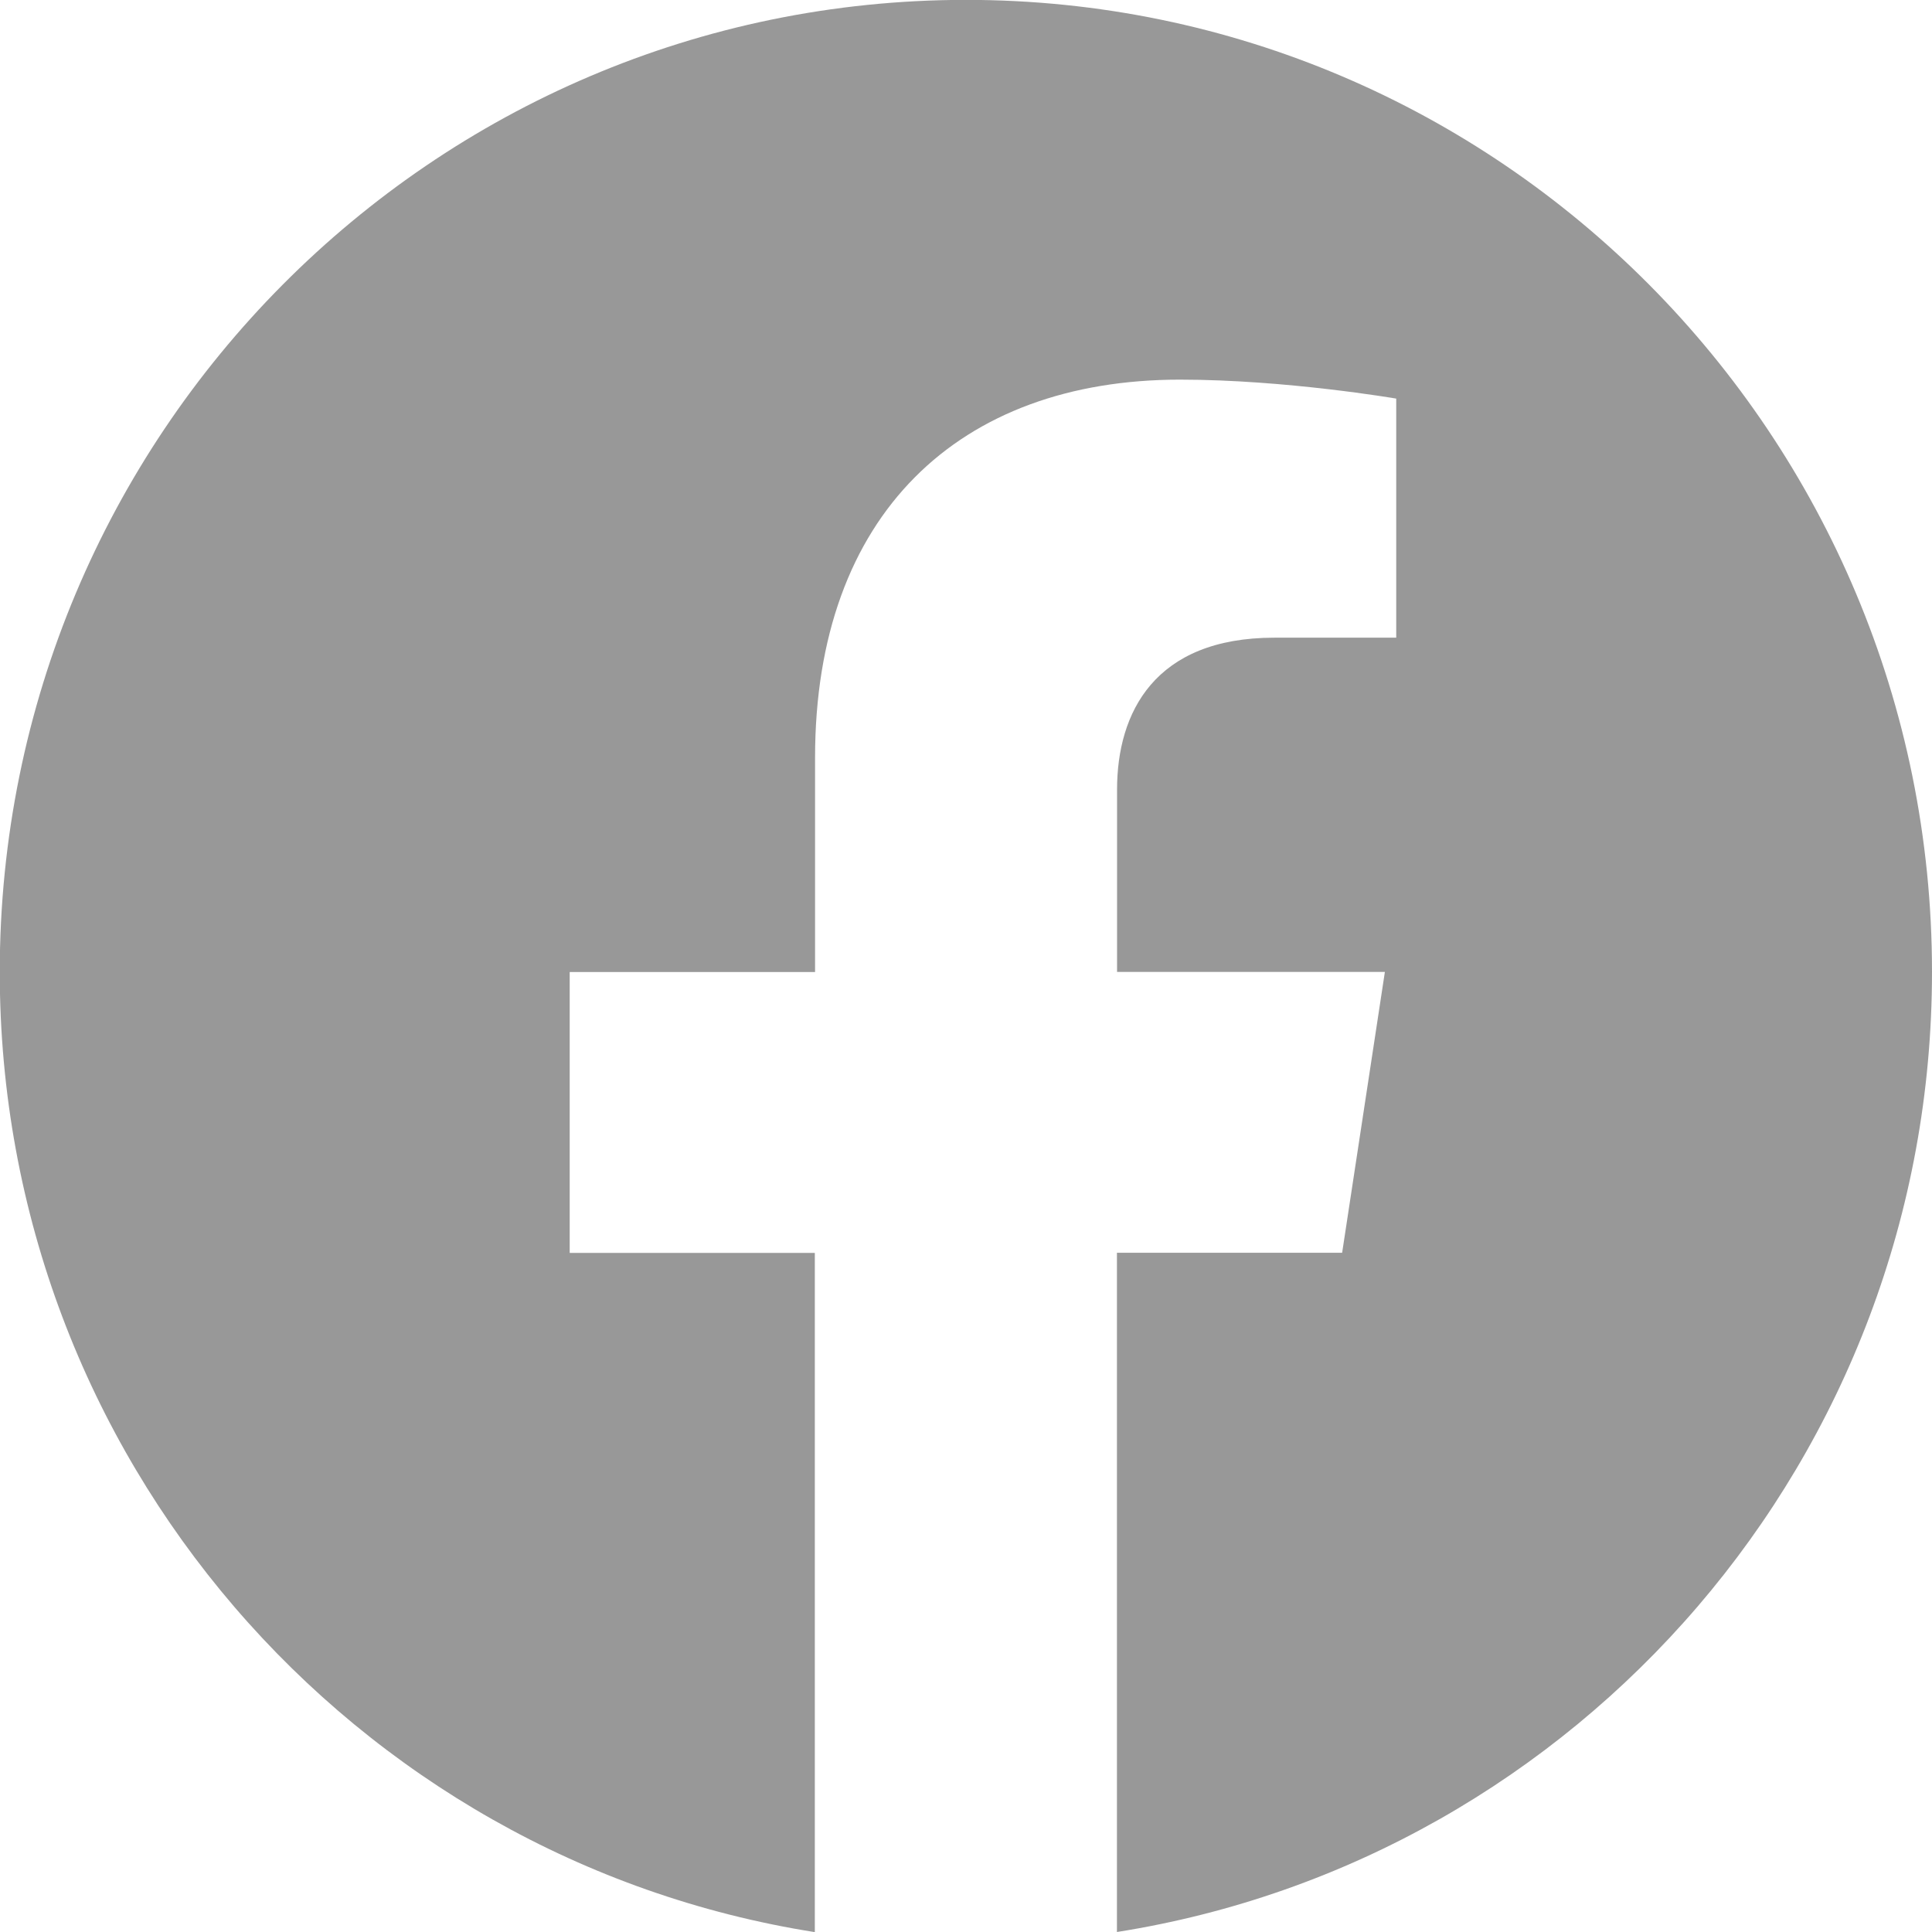
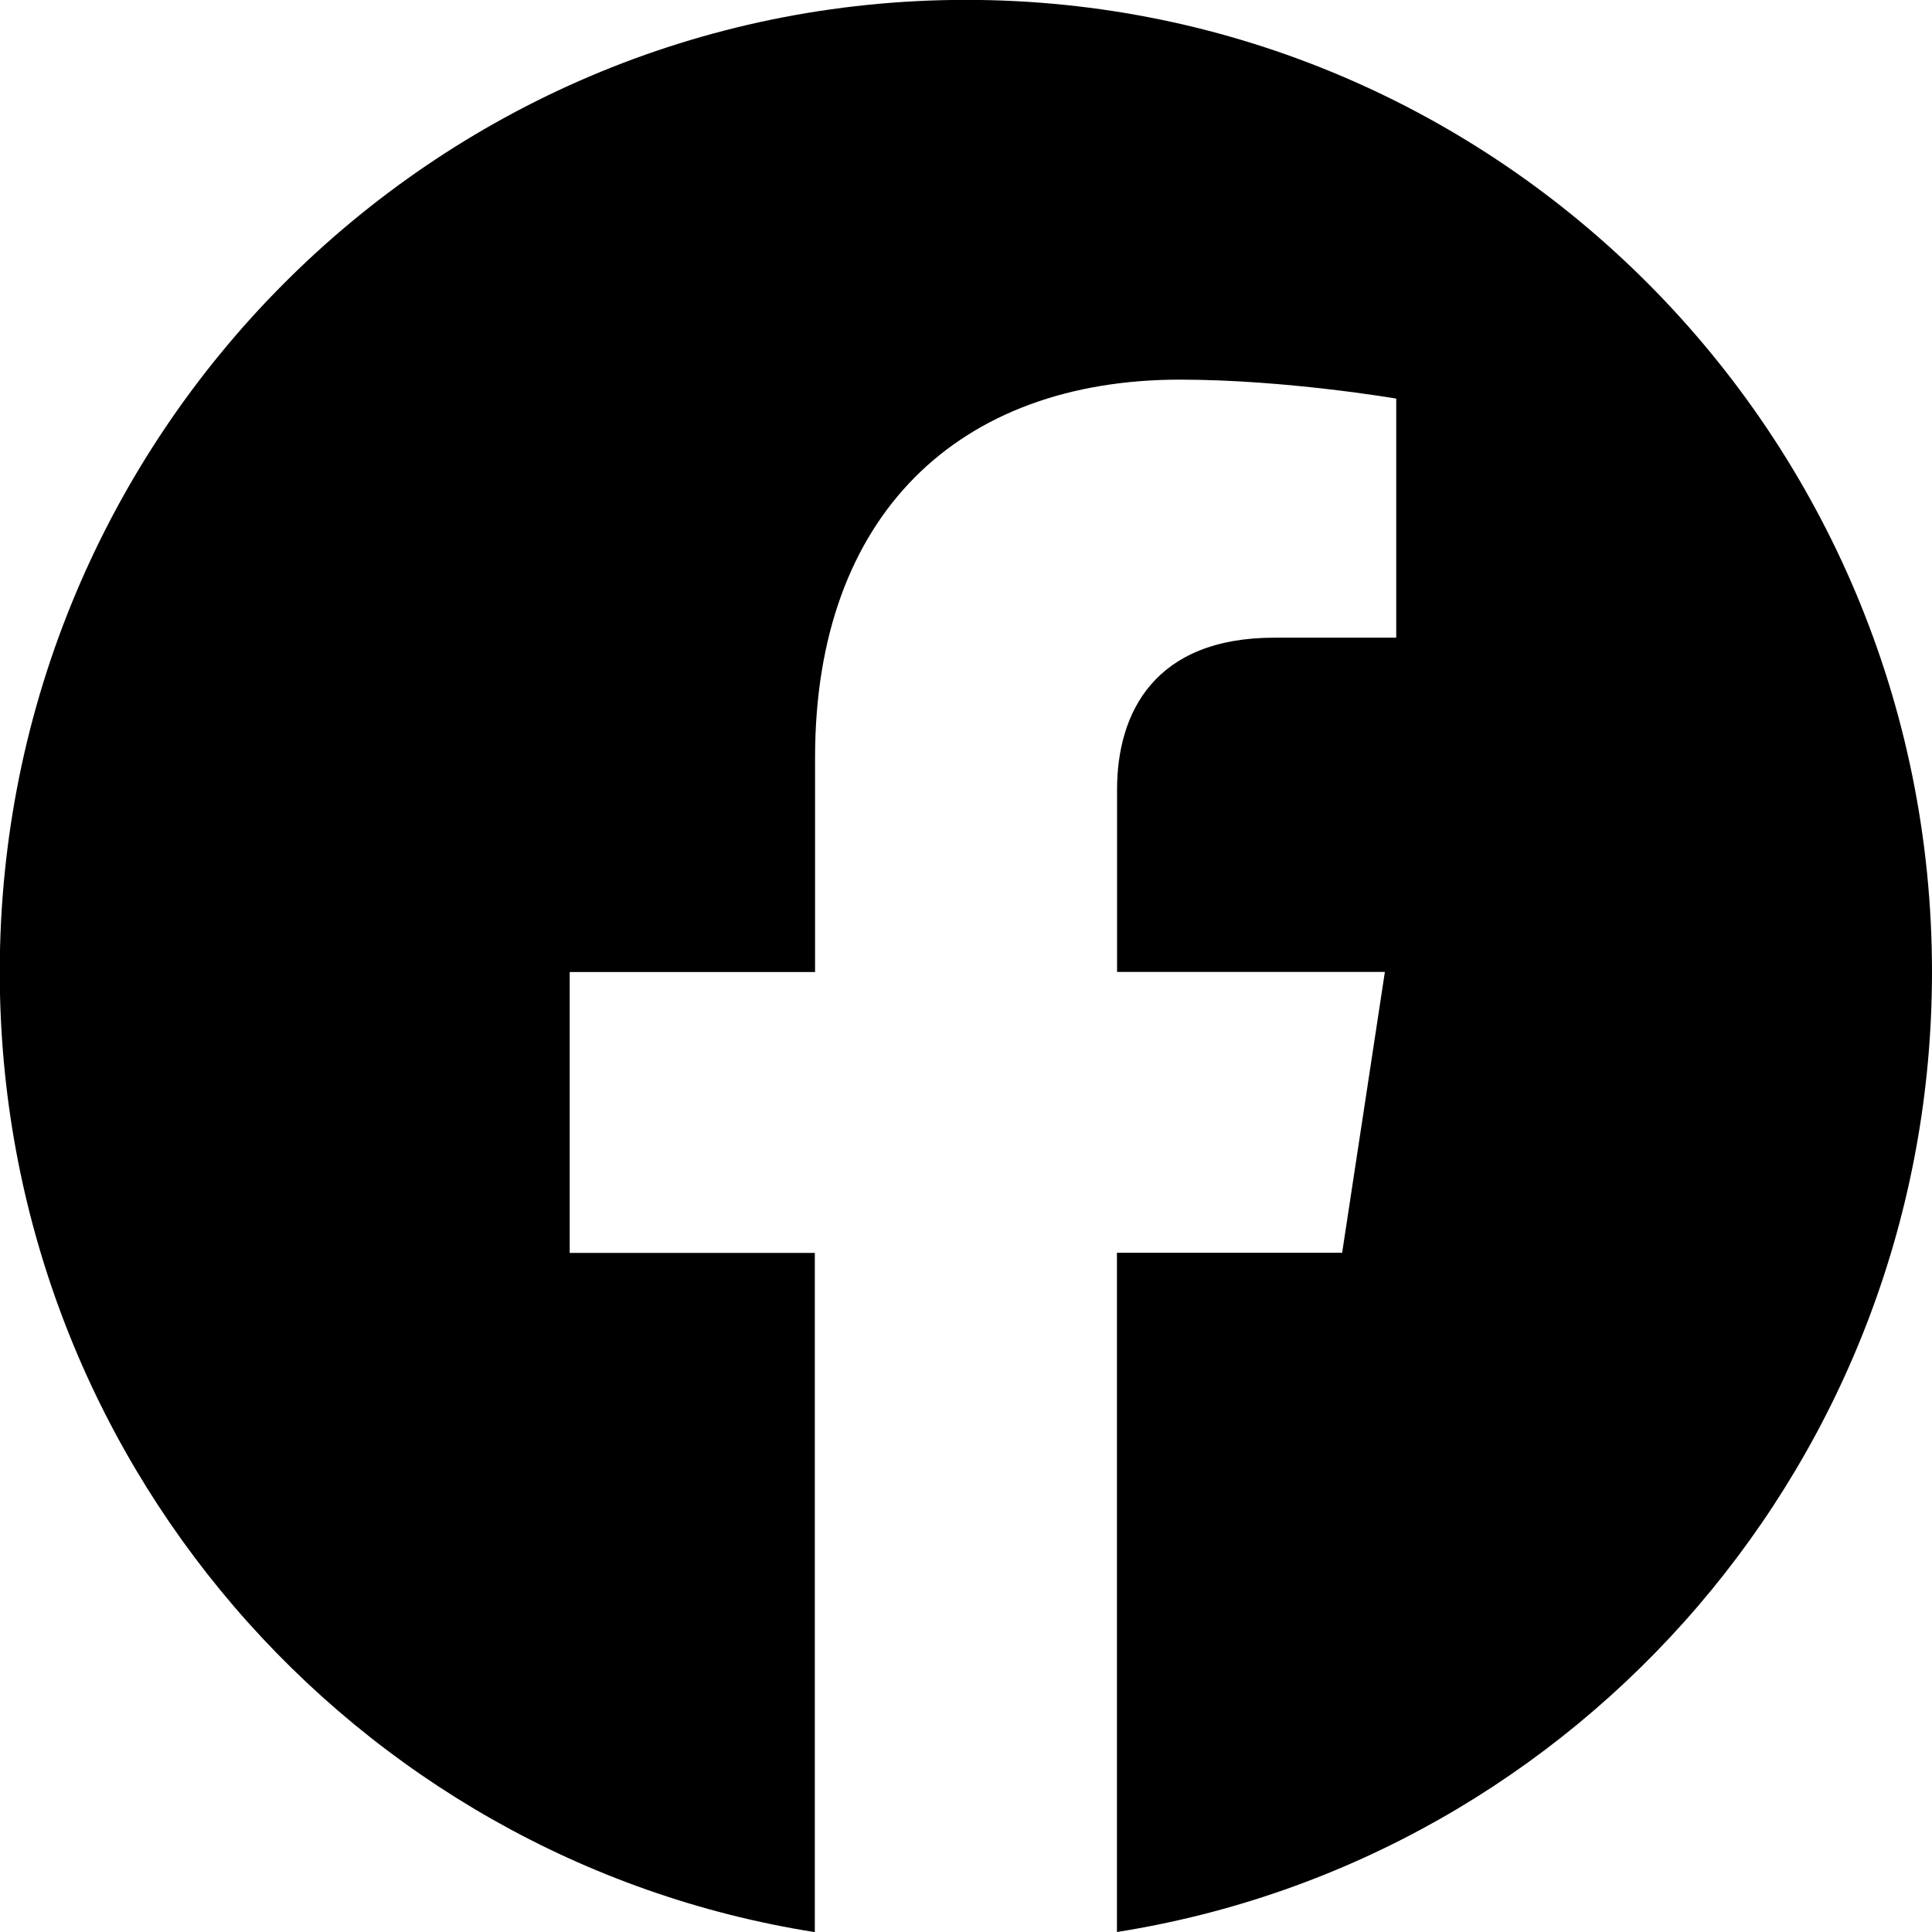
- <svg xmlns="http://www.w3.org/2000/svg" width="100%" height="100%" fill="rgba(51, 51, 51, 0.5)" class="bi bi-facebook" viewBox="0 0 16 16">
+ <svg xmlns="http://www.w3.org/2000/svg" width="100%" height="100%" fill="currentColor" class="bi bi-facebook" viewBox="0 0 16 16">
  <path d="M16 8.049c0-4.446-3.582-8.05-8-8.05C3.58 0-.002 3.603-.002 8.05c0 4.017 2.926 7.347 6.75 7.951v-5.625h-2.03V8.05H6.75V6.275c0-2.017 1.195-3.131 3.022-3.131.876 0 1.791.157 1.791.157v1.98h-1.009c-.993 0-1.303.621-1.303 1.258v1.51h2.218l-.354 2.326H9.25V16c3.824-.604 6.75-3.934 6.75-7.951z" />
</svg>
